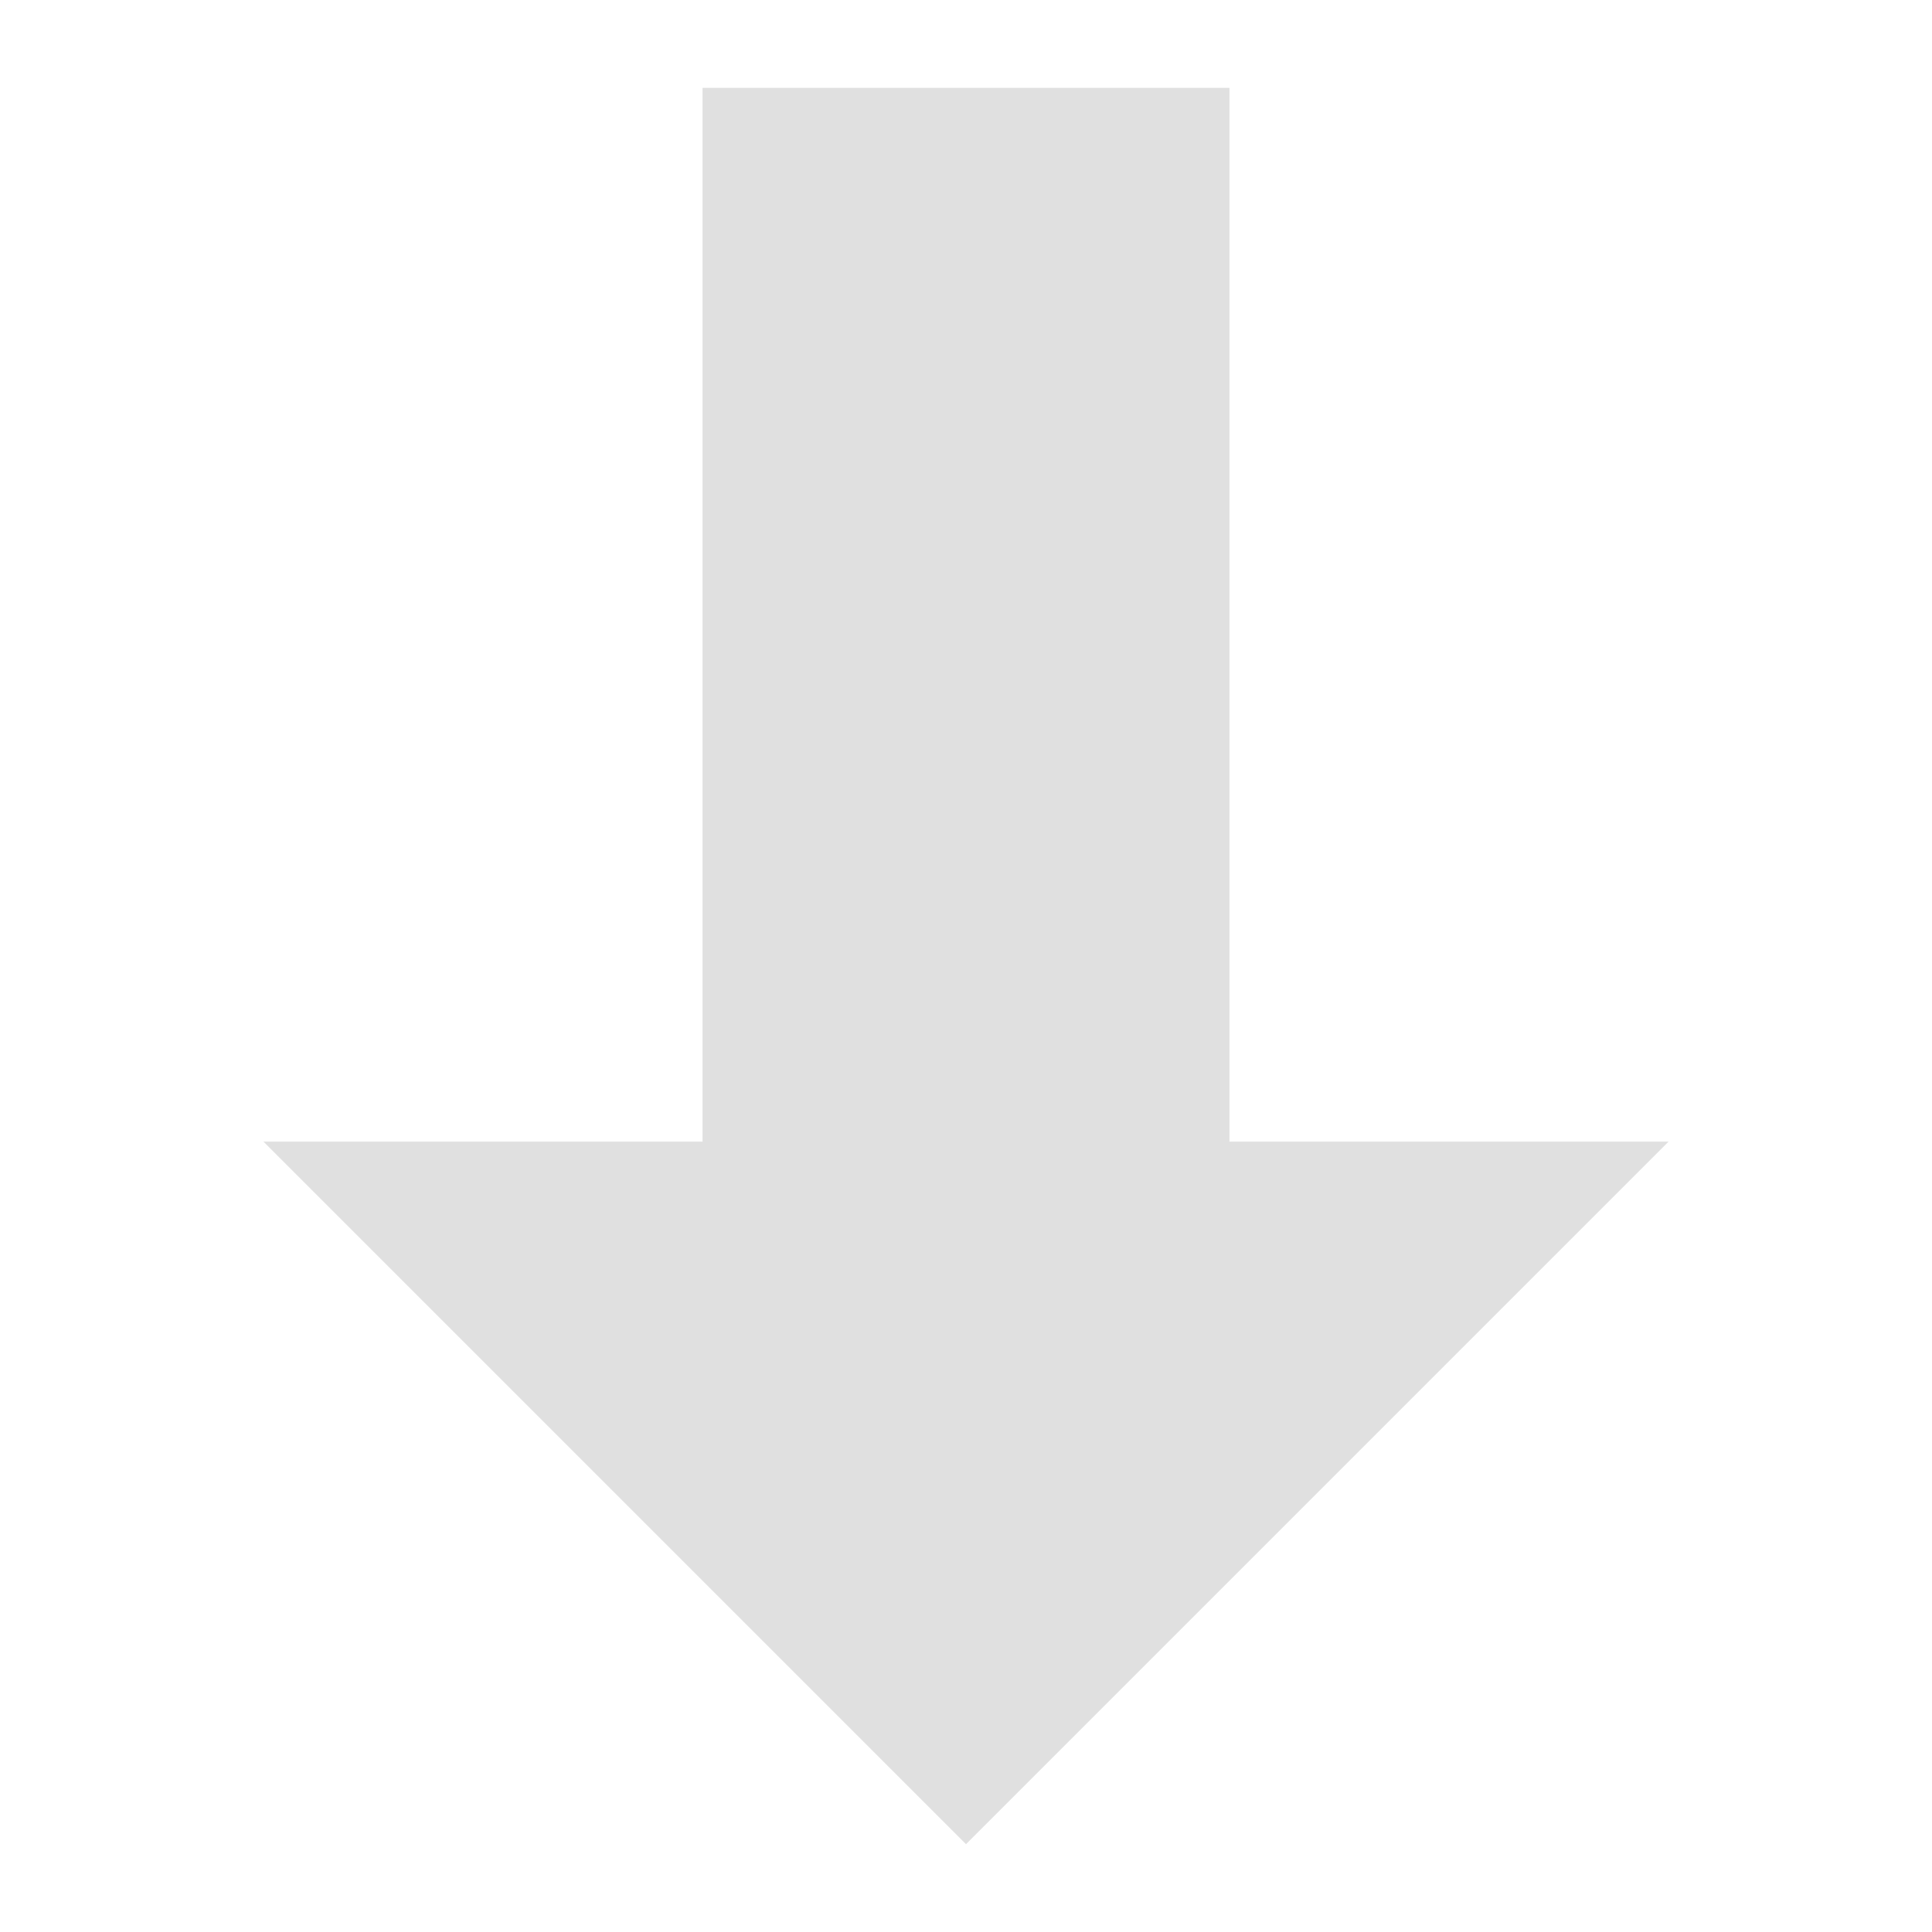
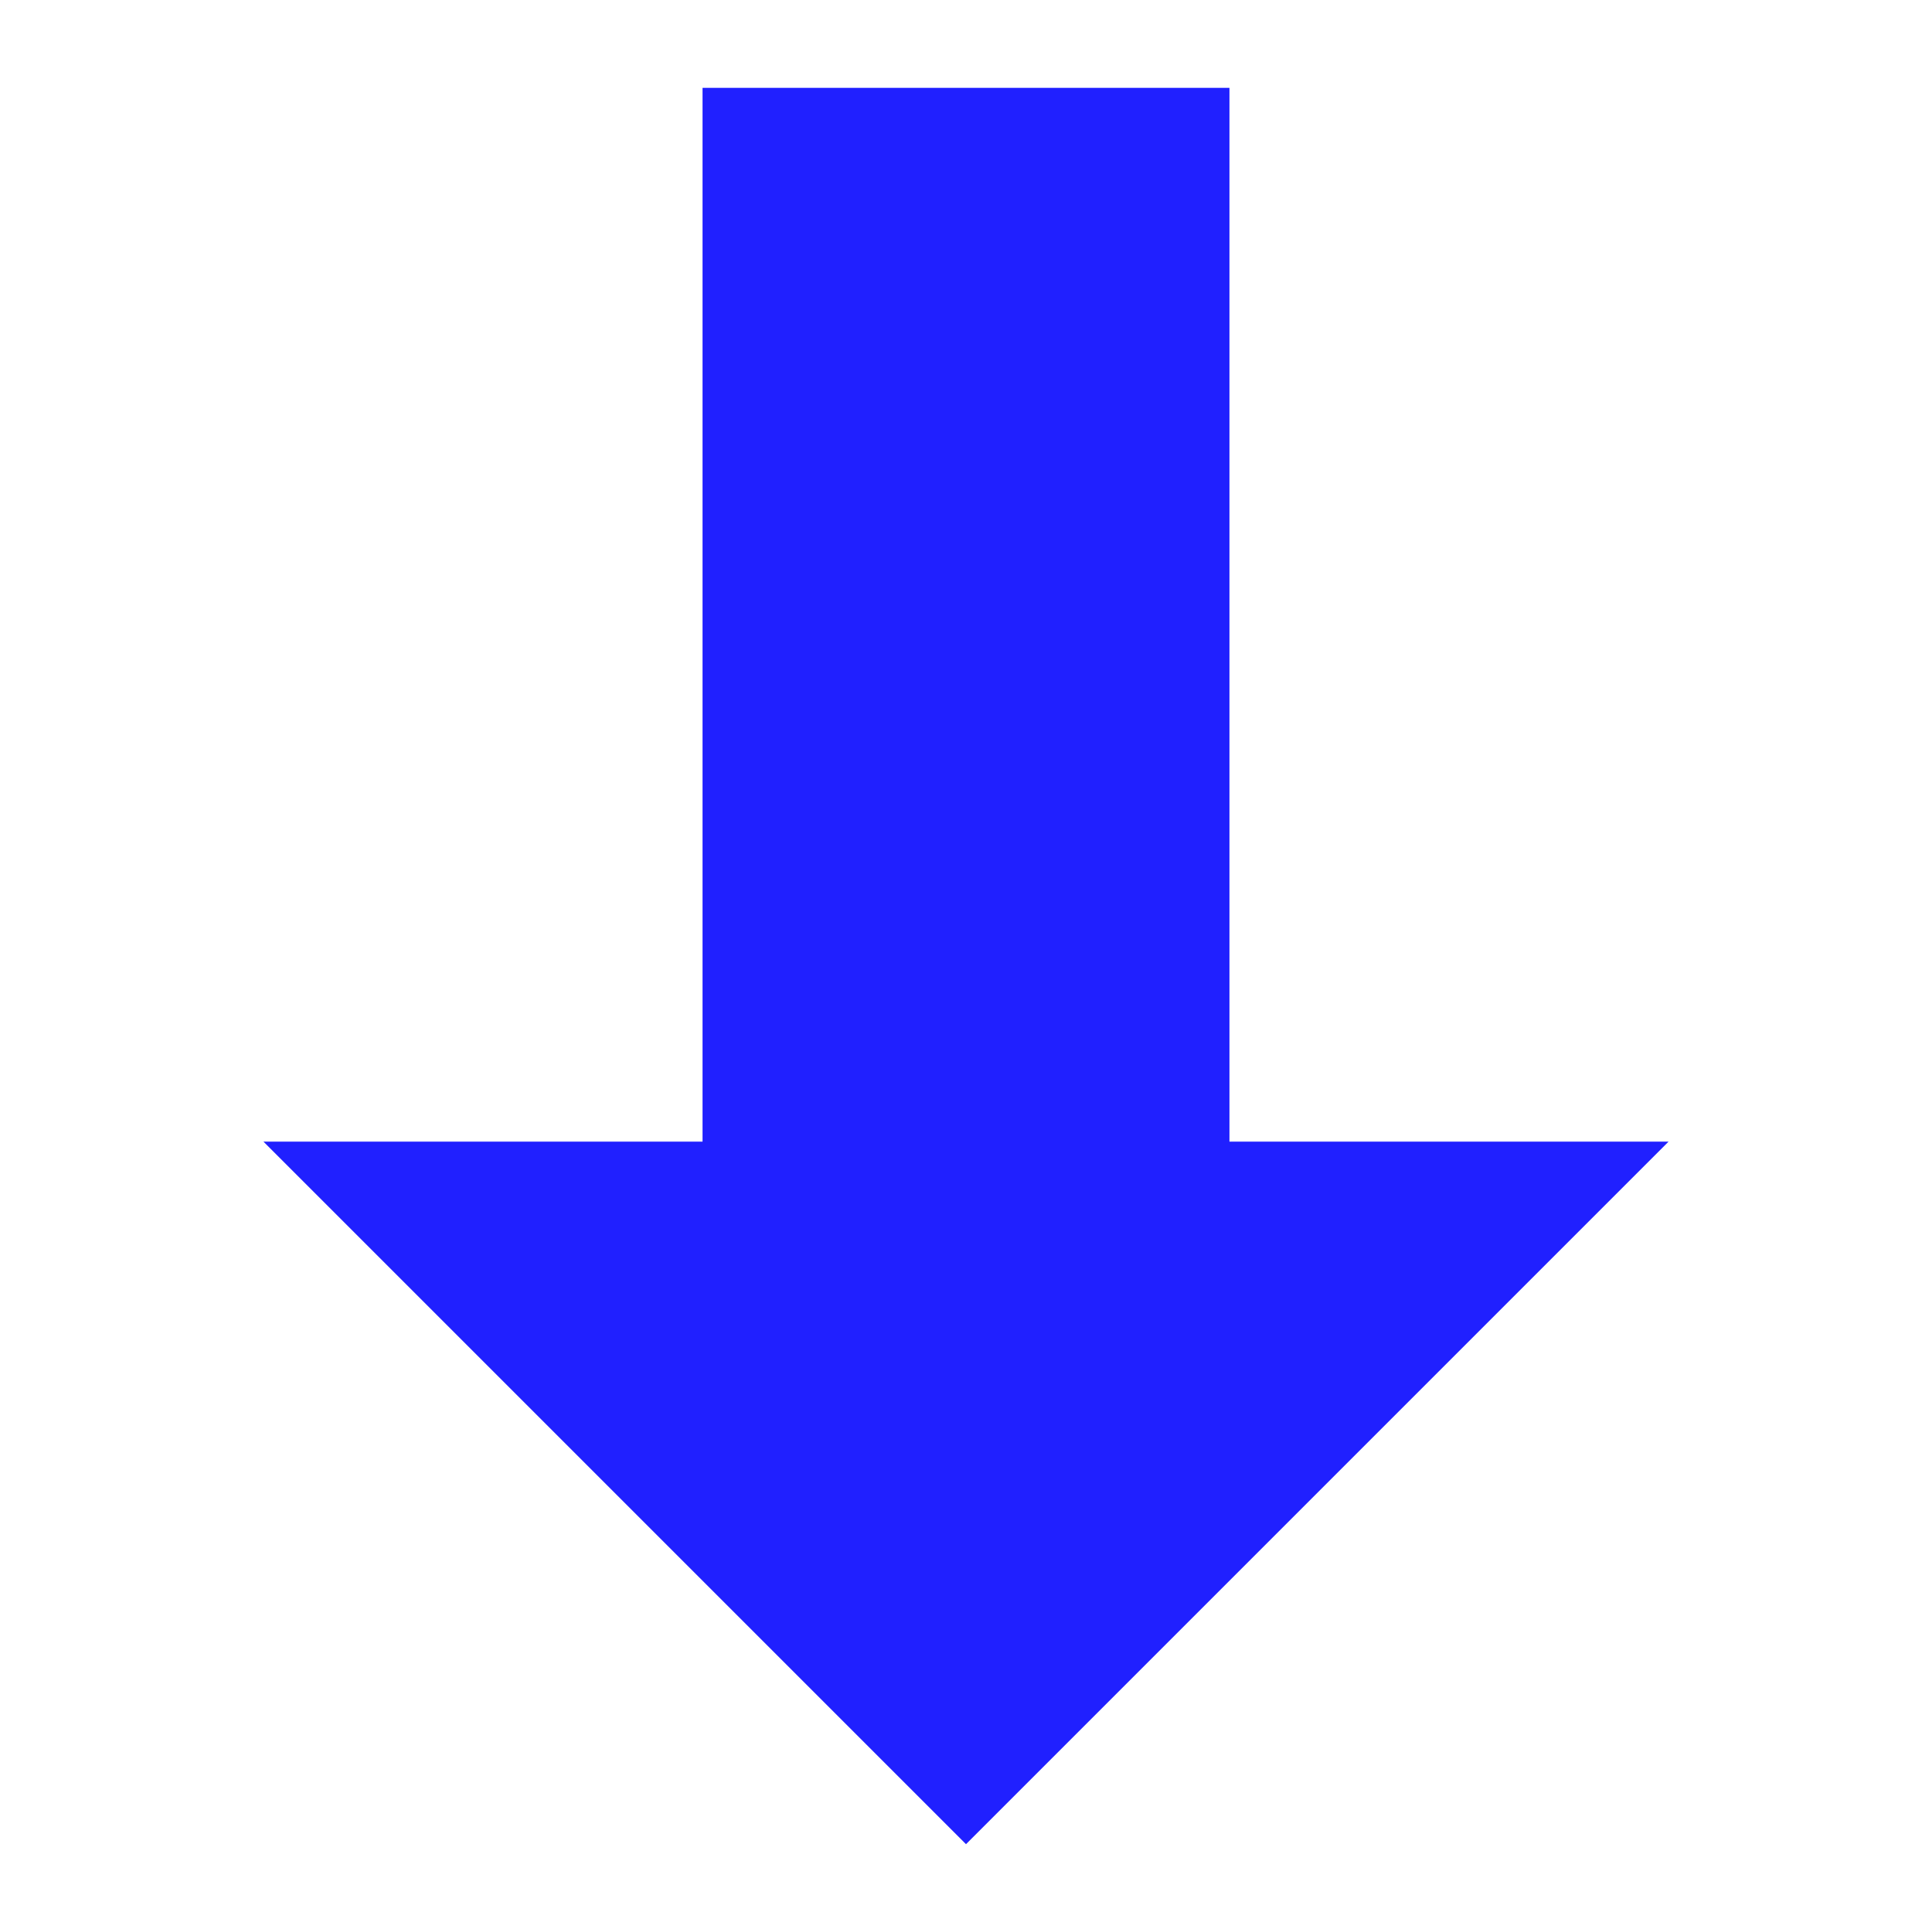
- <svg xmlns="http://www.w3.org/2000/svg" version="1.1" width="22" height="22" id="svg14997">
-   <defs id="defs15001" />
+ <svg xmlns="http://www.w3.org/2000/svg" id="svg14997" height="22" width="22" version="1.1">
+   <defs id="defs3615">
+     <style id="current-color-scheme" type="text/css">
+             .ColorScheme-Text {
+             color:#0000FF;
+             }
+             .ColorScheme-Background{
+             color:#E9E8E8;
+             }
+             .ColorScheme-ViewText {
+             color:#31363b;
+             }
+             .ColorScheme-ViewBackground{
+             color:#ffffff;
+             }
+             .ColorScheme-ViewHover {
+             color:#000000;
+             }
+             .ColorScheme-ViewFocus{
+             color:#5a5a5a;
+             }
+             .ColorScheme-ButtonText {
+             color:#31363b;
+             }
+             .ColorScheme-ButtonBackground{
+             color:#E9E8E8;
+             }
+             .ColorScheme-ButtonHover {
+             color:#1489ff;
+             }
+             .ColorScheme-ButtonFocus{
+             color:#2B74C7;
+             }
+         </style>
+   </defs>
  <g id="kget" transform="translate(-1,-1)">
-     <rect y="1" x="1" height="22" width="22" id="rect3844" style="opacity:0.125;fill:none;fill-opacity:1;stroke:none" />
-     <path id="path3846" d="m 12,22 -8,-8 5,0 0,-12 6,0 0,12 5,0 z" style="fill:#e0e0e0;fill-opacity:1;fill-rule:nonzero;stroke:none" />
+     <rect id="rect3844" style="opacity:.125;fill:none" height="22" width="22" y="1" x="1" />
+     <path id="path3846" d="m12 22-8-8h5v-12h6v12h5z" style="fill:currentColor;opacity:.875" class="ColorScheme-Text" />
  </g>
</svg>
